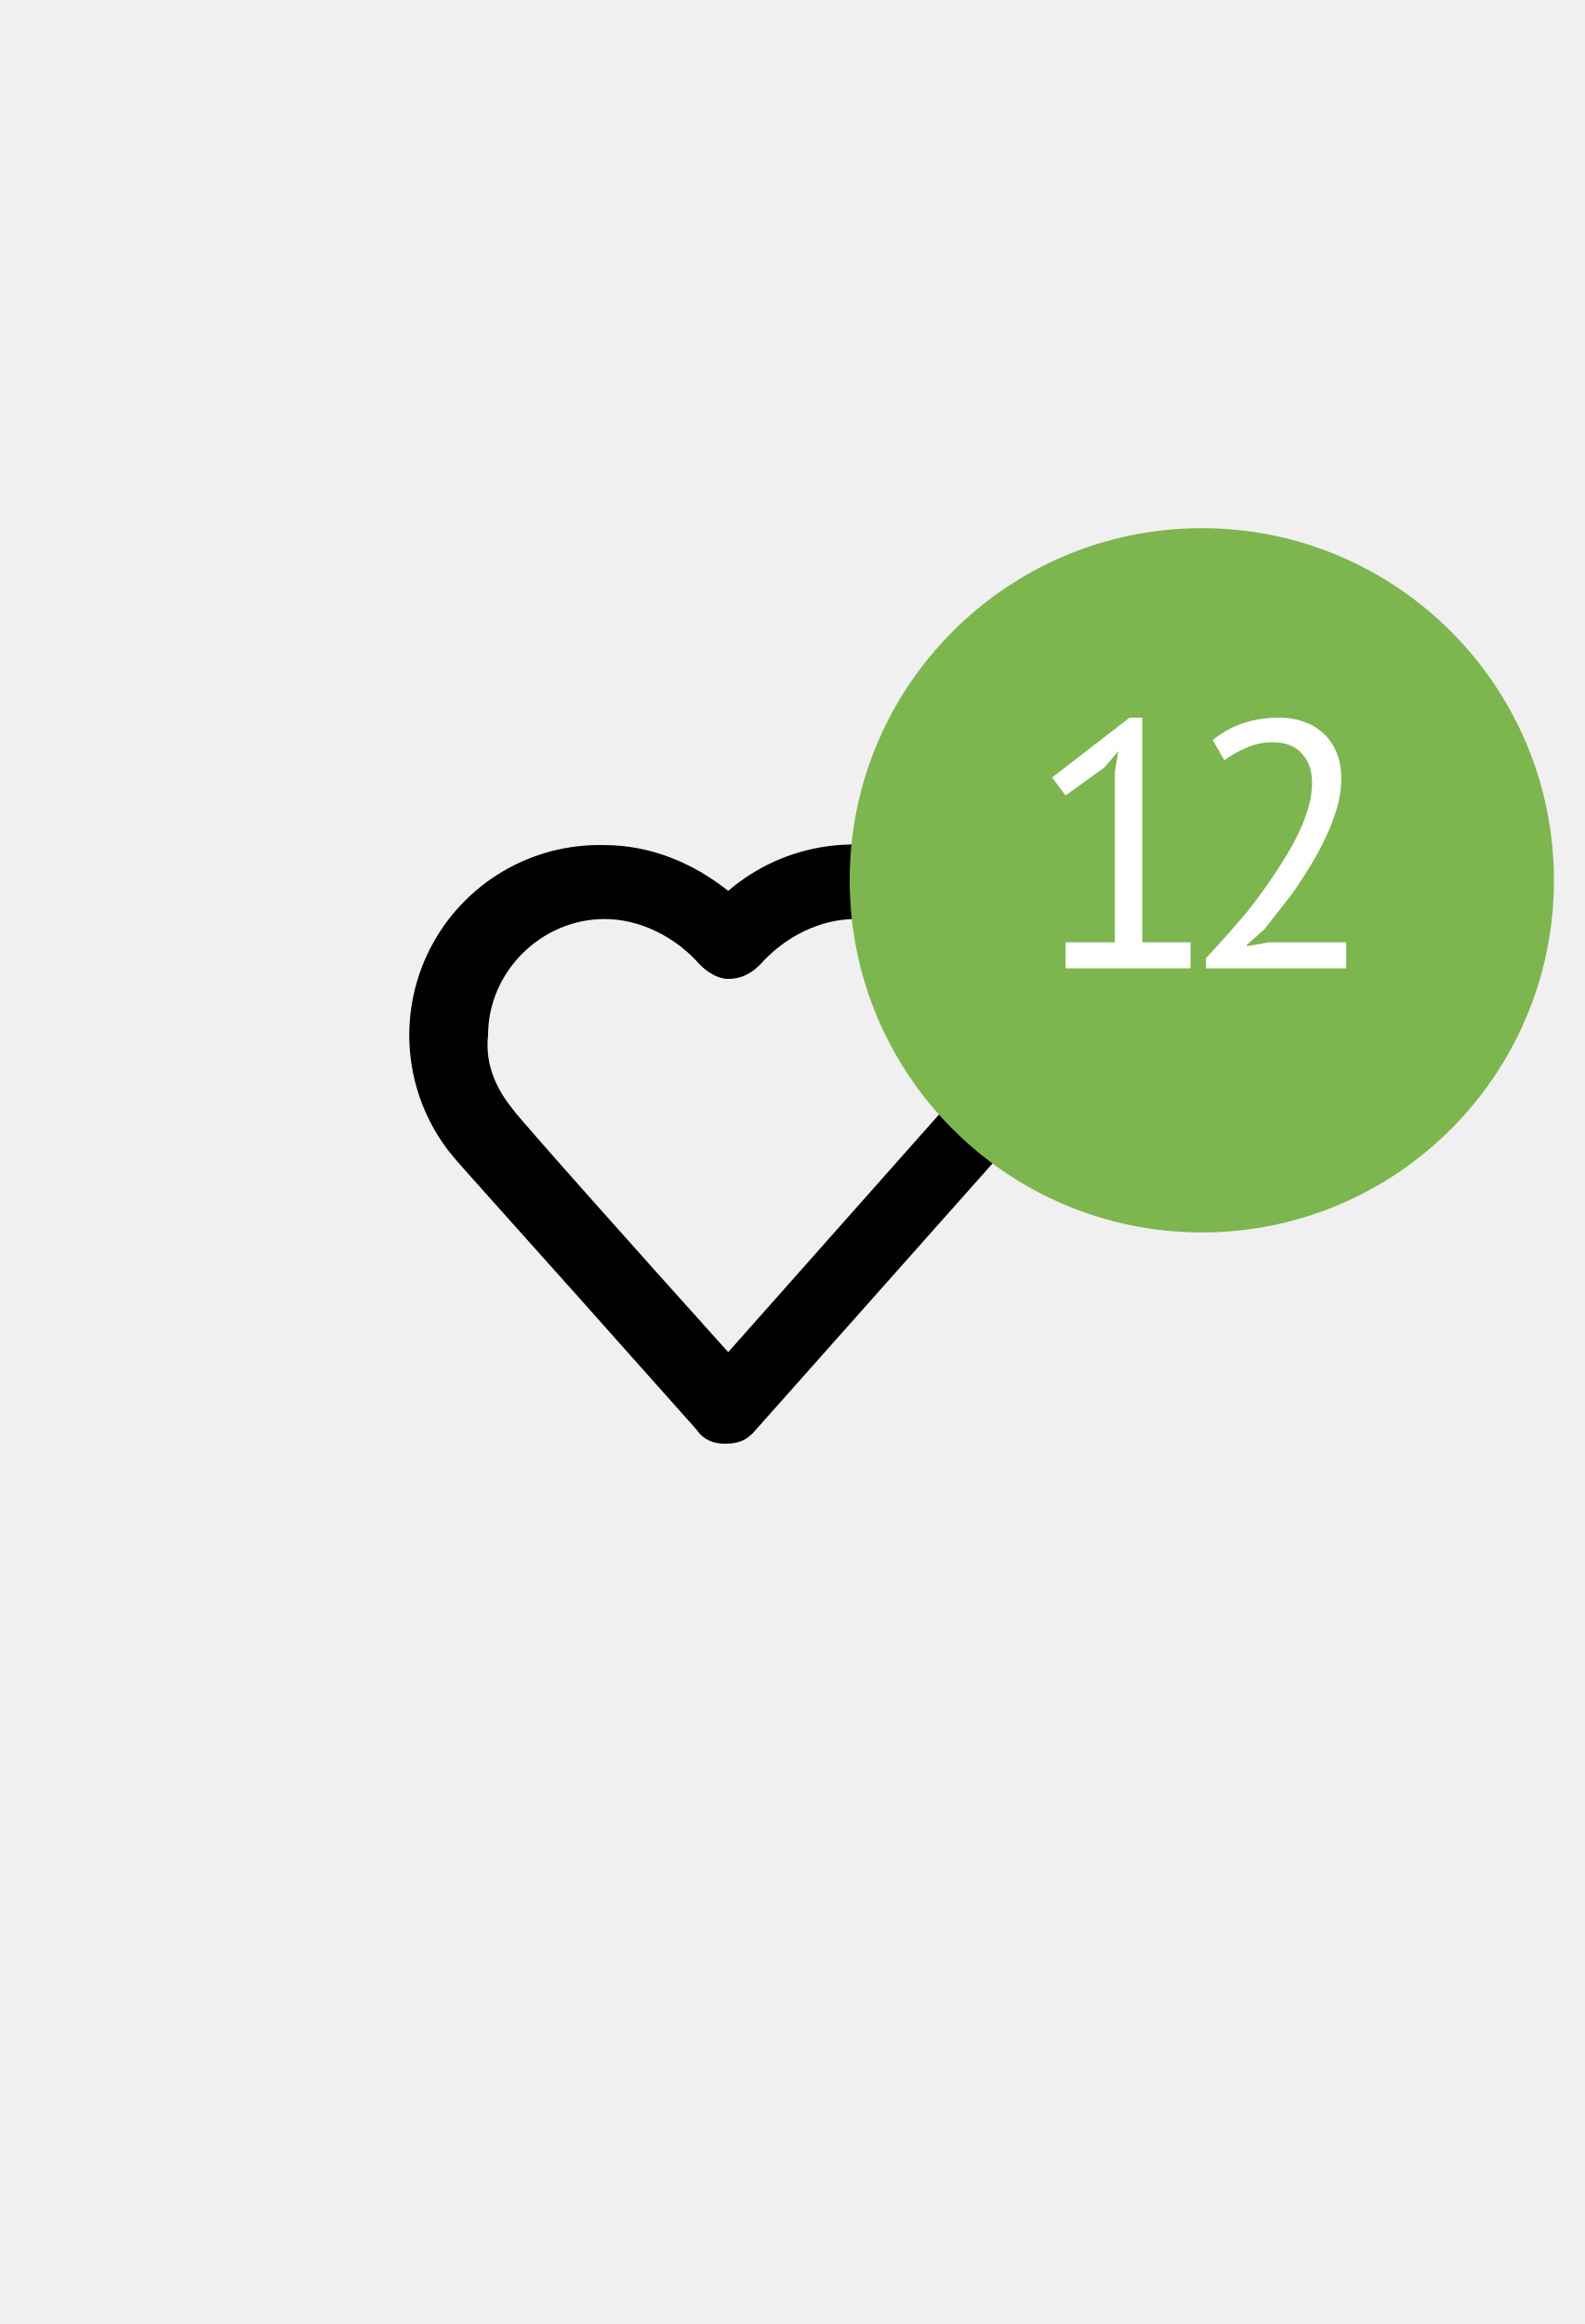
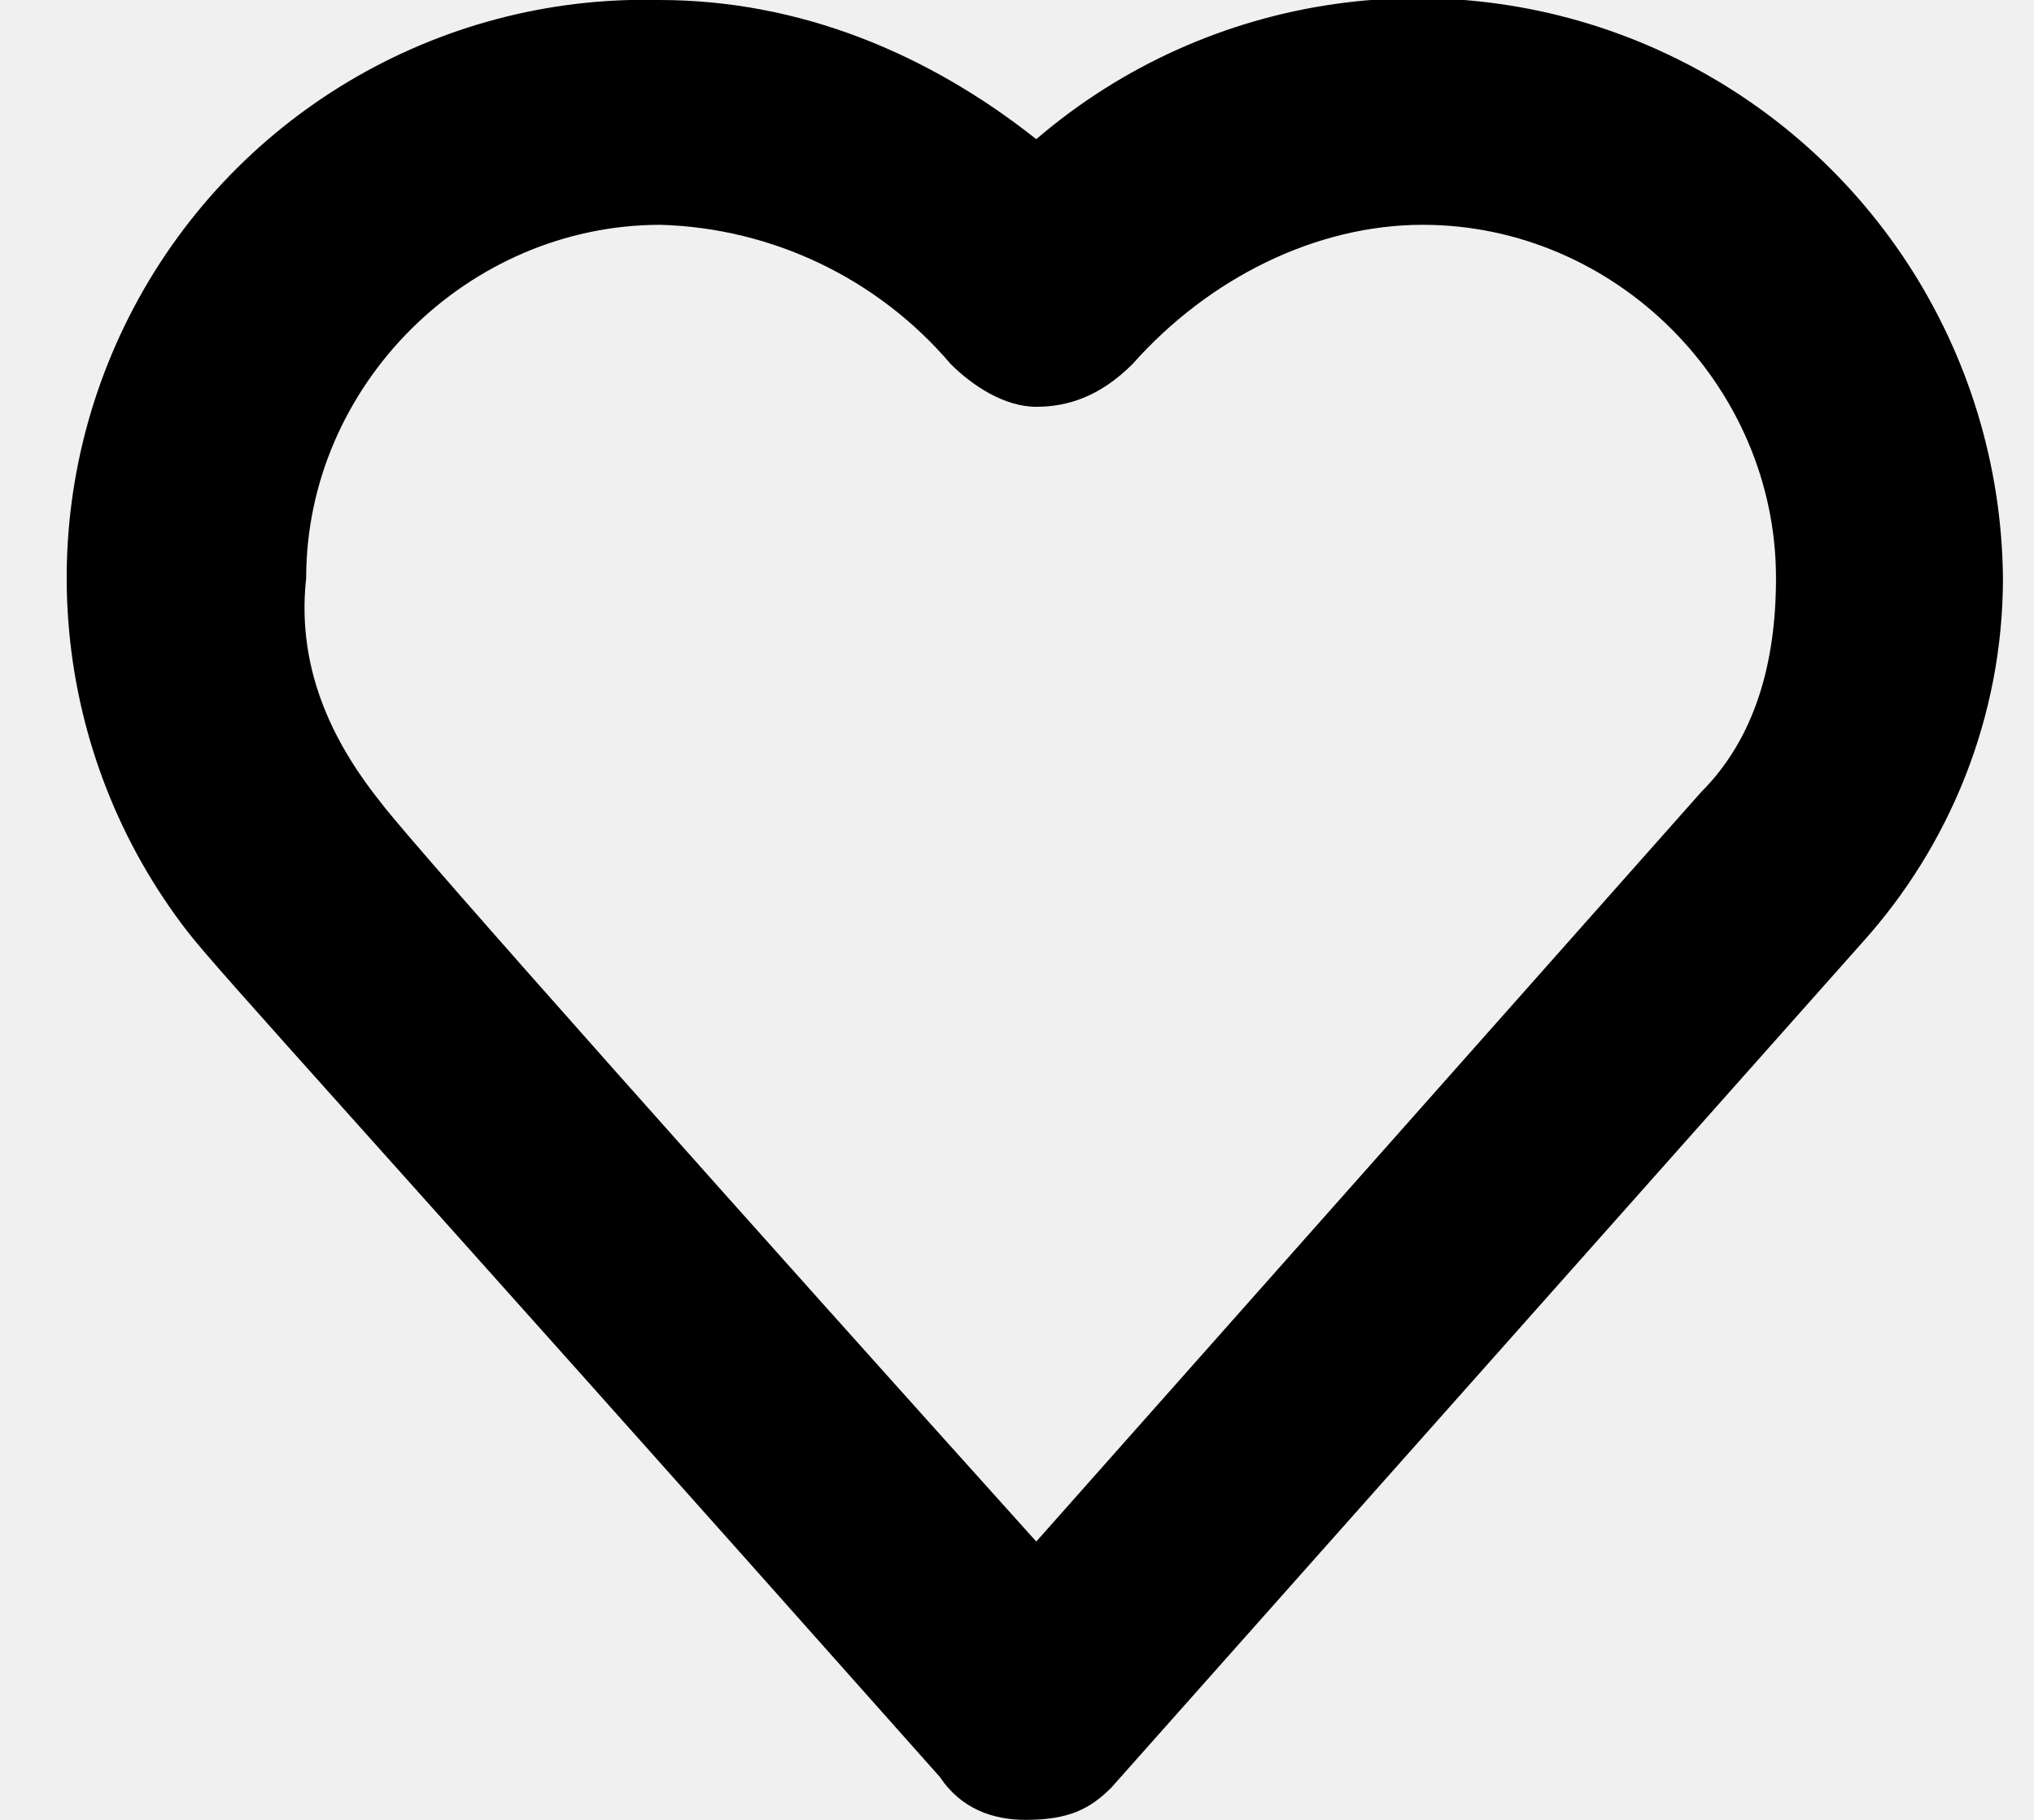
- <svg xmlns="http://www.w3.org/2000/svg" width="45" height="66" fill="none">
-   <path d="M20.58 41c-.3 0-.6-.1-.8-.4-5.42-6.1-6.72-7.5-7.03-7.9a5.4 5.4 0 0 1 4.41-8.7c1.31 0 2.51.5 3.52 1.3a5.47 5.47 0 0 1 9.03 4.1c0 1.3-.5 2.5-1.31 3.4l-7.02 7.9c-.2.2-.4.3-.8.3Zm-6.02-9.5c.3.4 3.51 4 6.12 6.9l6.21-7c.5-.5.7-1.2.7-2 0-1.8-1.5-3.3-3.3-3.3-1 0-2 .5-2.71 1.3-.3.3-.6.4-.9.4-.3 0-.6-.2-.8-.4-.7-.8-1.71-1.3-2.71-1.3-1.8 0-3.31 1.5-3.31 3.3-.1.9.3 1.6.7 2.1-.1 0-.1 0 0 0Z" fill="#000" />
-   <rect x="24.13" y="15" width="20" height="20" rx="10" fill="#7DB54F" />
-   <path d="M30.26 26.76h1.4v-4.84l.1-.59-.4.47-1.1.79-.38-.51 2.2-1.7h.36v6.38h1.37v.74h-3.55v-.74Zm7.83-4.67c0 .35-.06.72-.2 1.09-.12.37-.3.74-.5 1.11-.21.37-.45.74-.7 1.1l-.79 1.01-.49.43v.04l.64-.11h2.18v.74h-3.98v-.29a32.75 32.75 0 0 0 1.17-1.32 15.09 15.09 0 0 0 1.25-1.83c.18-.32.33-.64.43-.95.11-.31.16-.61.16-.89 0-.33-.09-.6-.28-.81-.18-.22-.47-.33-.85-.33-.25 0-.5.05-.74.16-.24.1-.44.22-.62.35l-.33-.57c.24-.2.51-.36.83-.47.32-.11.67-.17 1.03-.17.29 0 .54.04.76.13a1.5 1.5 0 0 1 .91.9c.08.2.12.43.12.68Z" fill="#fff" />
+ <svg xmlns="http://www.w3.org/2000/svg" width="19" height="17" viewBox="0 0 19 17" fill="none">
+   <path d="M9.58 17c-.3 0-.6-.1-.8-.4-5.42-6.1-6.72-7.5-7.03-7.9A5.4 5.4 0 0 1 6.16 0c1.31 0 2.51.5 3.52 1.3a5.47 5.47 0 0 1 9.03 4.1c0 1.3-.5 2.5-1.31 3.4l-7.02 7.9c-.2.2-.4.3-.8.3ZM3.56 7.5c.3.4 3.51 4 6.12 6.9l6.21-7c.5-.5.7-1.2.7-2 0-1.8-1.5-3.3-3.3-3.3-1 0-2 .5-2.71 1.3-.3.3-.6.4-.9.4-.3 0-.6-.2-.8-.4a3.7 3.7 0 0 0-2.71-1.3c-1.8 0-3.31 1.5-3.31 3.3-.1.9.3 1.6.7 2.1-.1 0-.1 0 0 0Z" fill="#000" />
</svg>
